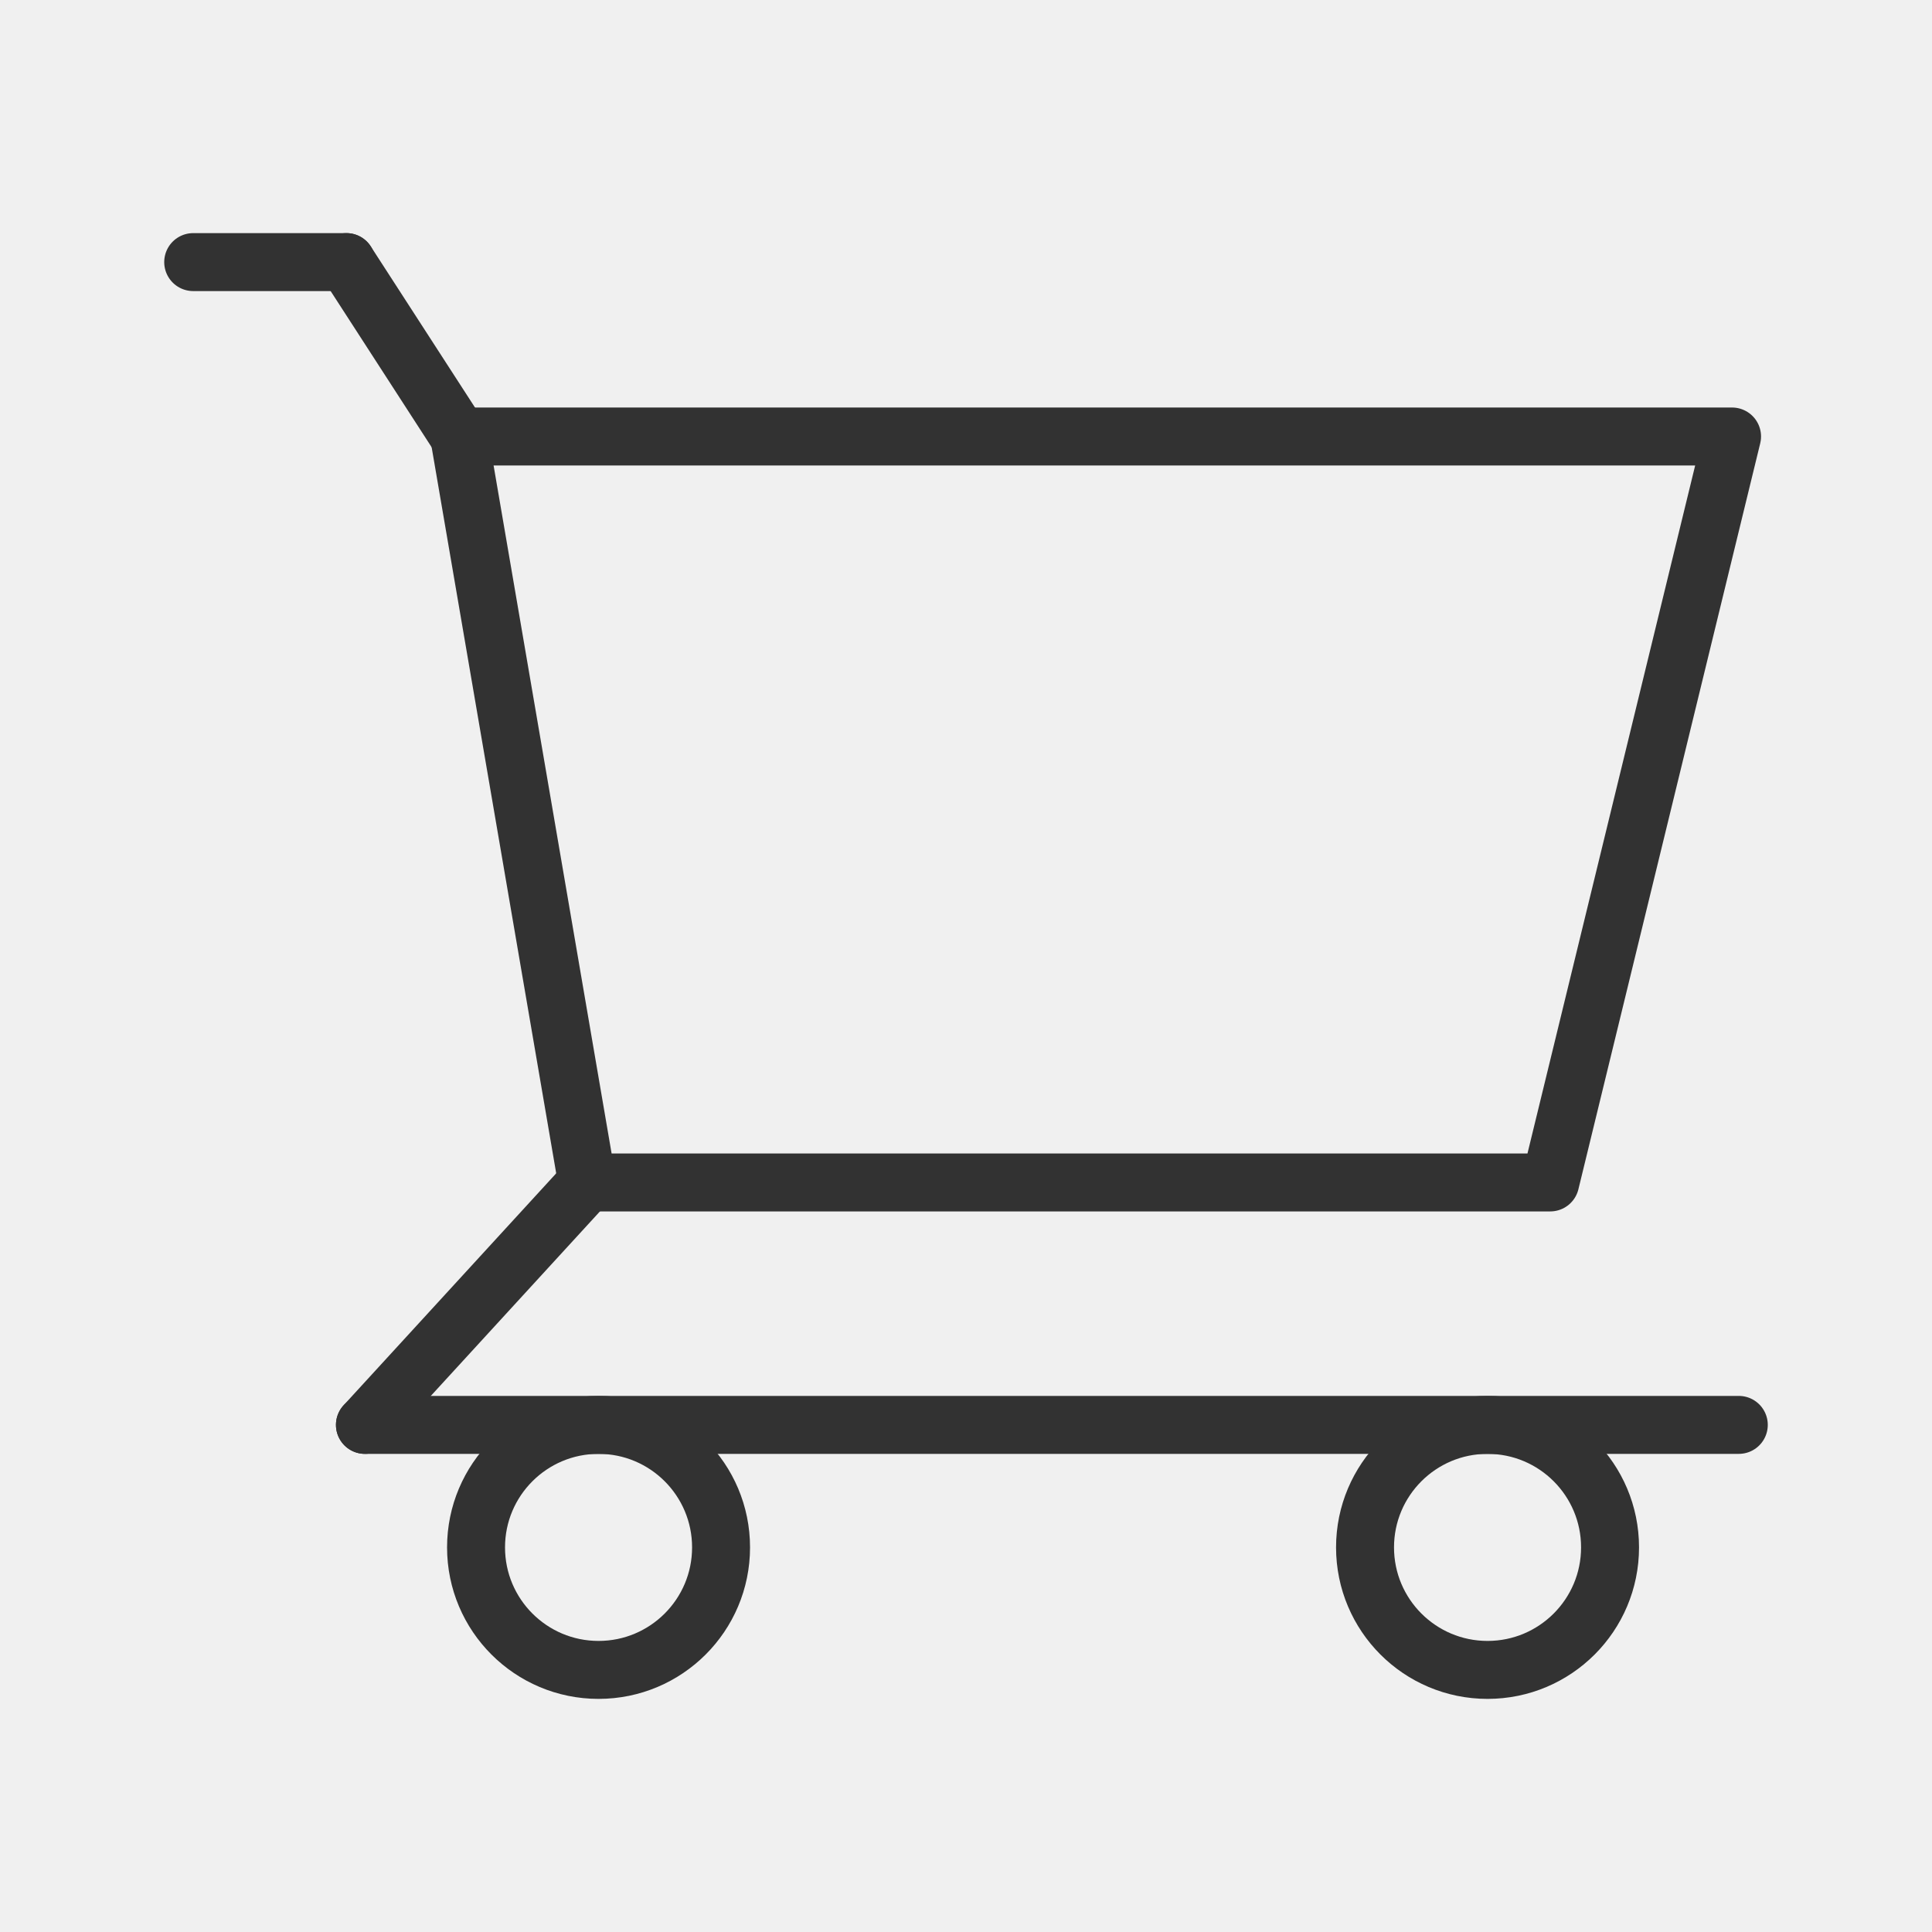
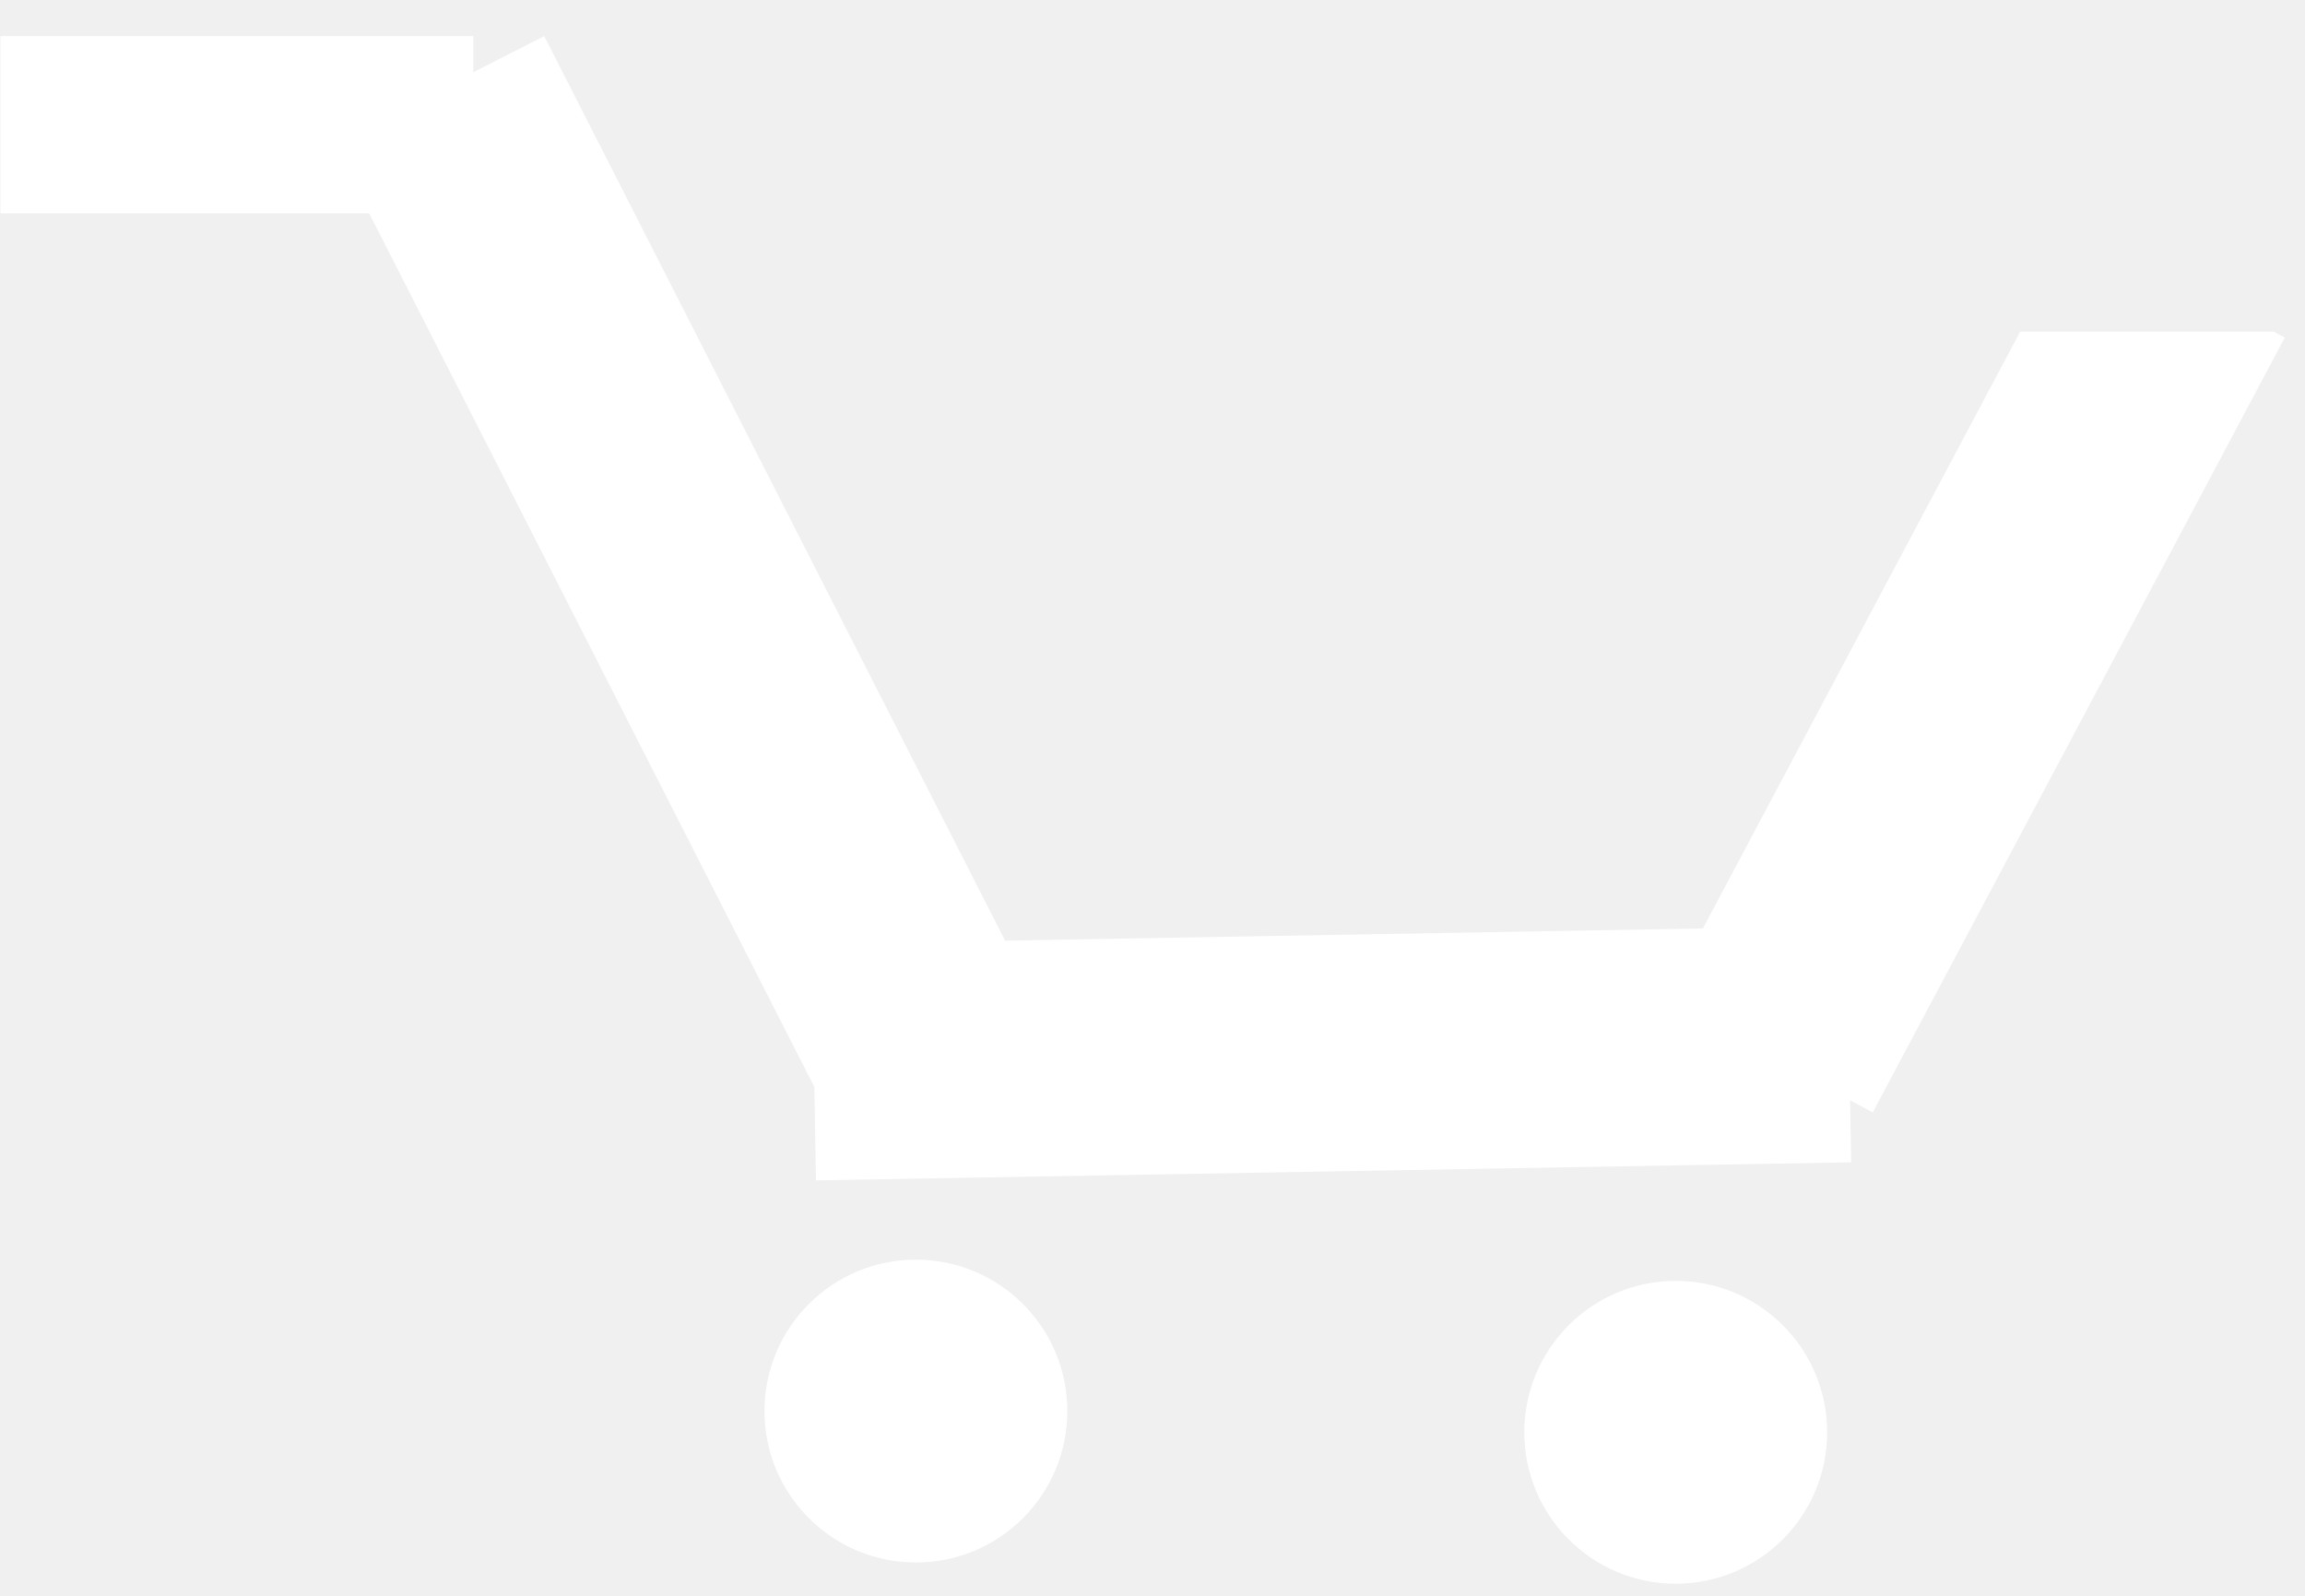
- <svg xmlns="http://www.w3.org/2000/svg" viewBox="0 0 100 100">
-   <path fill="none" stroke="#323232" stroke-width="3" stroke-linecap="round" stroke-linejoin="round" stroke-miterlimit="10" d="M80.24 61.203H30.392l-6.623-38.61h65.882z" />
-   <path fill="none" stroke="#323232" stroke-width="3" stroke-linecap="round" stroke-linejoin="round" stroke-miterlimit="10" d="M30.392 61.203L18.889 73.752" />
-   <path fill="none" stroke="#323232" stroke-width="3" stroke-linecap="round" stroke-linejoin="round" stroke-miterlimit="10" d="M18.889 73.752H90" />
-   <path fill="none" stroke="#323232" stroke-width="3" stroke-linecap="round" stroke-linejoin="round" stroke-miterlimit="10" d="M23.769 22.593l-5.839-9.027" />
-   <path fill="none" stroke="#323232" stroke-width="3" stroke-linecap="round" stroke-linejoin="round" stroke-miterlimit="10" d="M17.93 13.566H10" />
-   <circle cx="30.981" cy="80.093" r="6.341" fill="none" stroke="#323232" stroke-width="3" stroke-linecap="round" stroke-linejoin="round" stroke-miterlimit="10" />
-   <circle cx="76.995" cy="80.093" r="6.341" fill="none" stroke="#323232" stroke-width="3" stroke-linecap="round" stroke-linejoin="round" stroke-miterlimit="10" />
+ <svg xmlns="http://www.w3.org/2000/svg" width="39px" height="27px" viewBox="0 0 39 27" version="1.1">
+   <g id="Page-1" stroke="none" stroke-width="1" fill="none" fill-rule="evenodd">
+     <g id="Group" transform="translate(0.007812, 0.61084)" fill="#FFFFFF">
+       <circle id="Oval" cx="15.489" cy="23.264" r="2.562" />
+       <circle id="Oval" cx="28.345" cy="23.623" r="2.562" />
+       <rect id="Rectangle" x="0" y="0" width="8" height="3" />
+       <rect id="Rectangle" transform="translate(11.58377, 9.082613) rotate(63) translate(-11.58377, -9.082613) " x="2.409" y="7.083" width="18.349" height="4" />
+       <rect id="Rectangle" transform="translate(22.52112, 17.20773) rotate(-1) translate(-22.52112, -17.20773) " x="13.762" y="15.208" width="17.518" height="4" />
+       <path d="M34.173,5 L38.461,5 L38.65,5.101 L31.679,18.21 L28.148,16.333 L34.173,5 Z" id="Combined-Shape" />
+     </g>
+   </g>
</svg>
